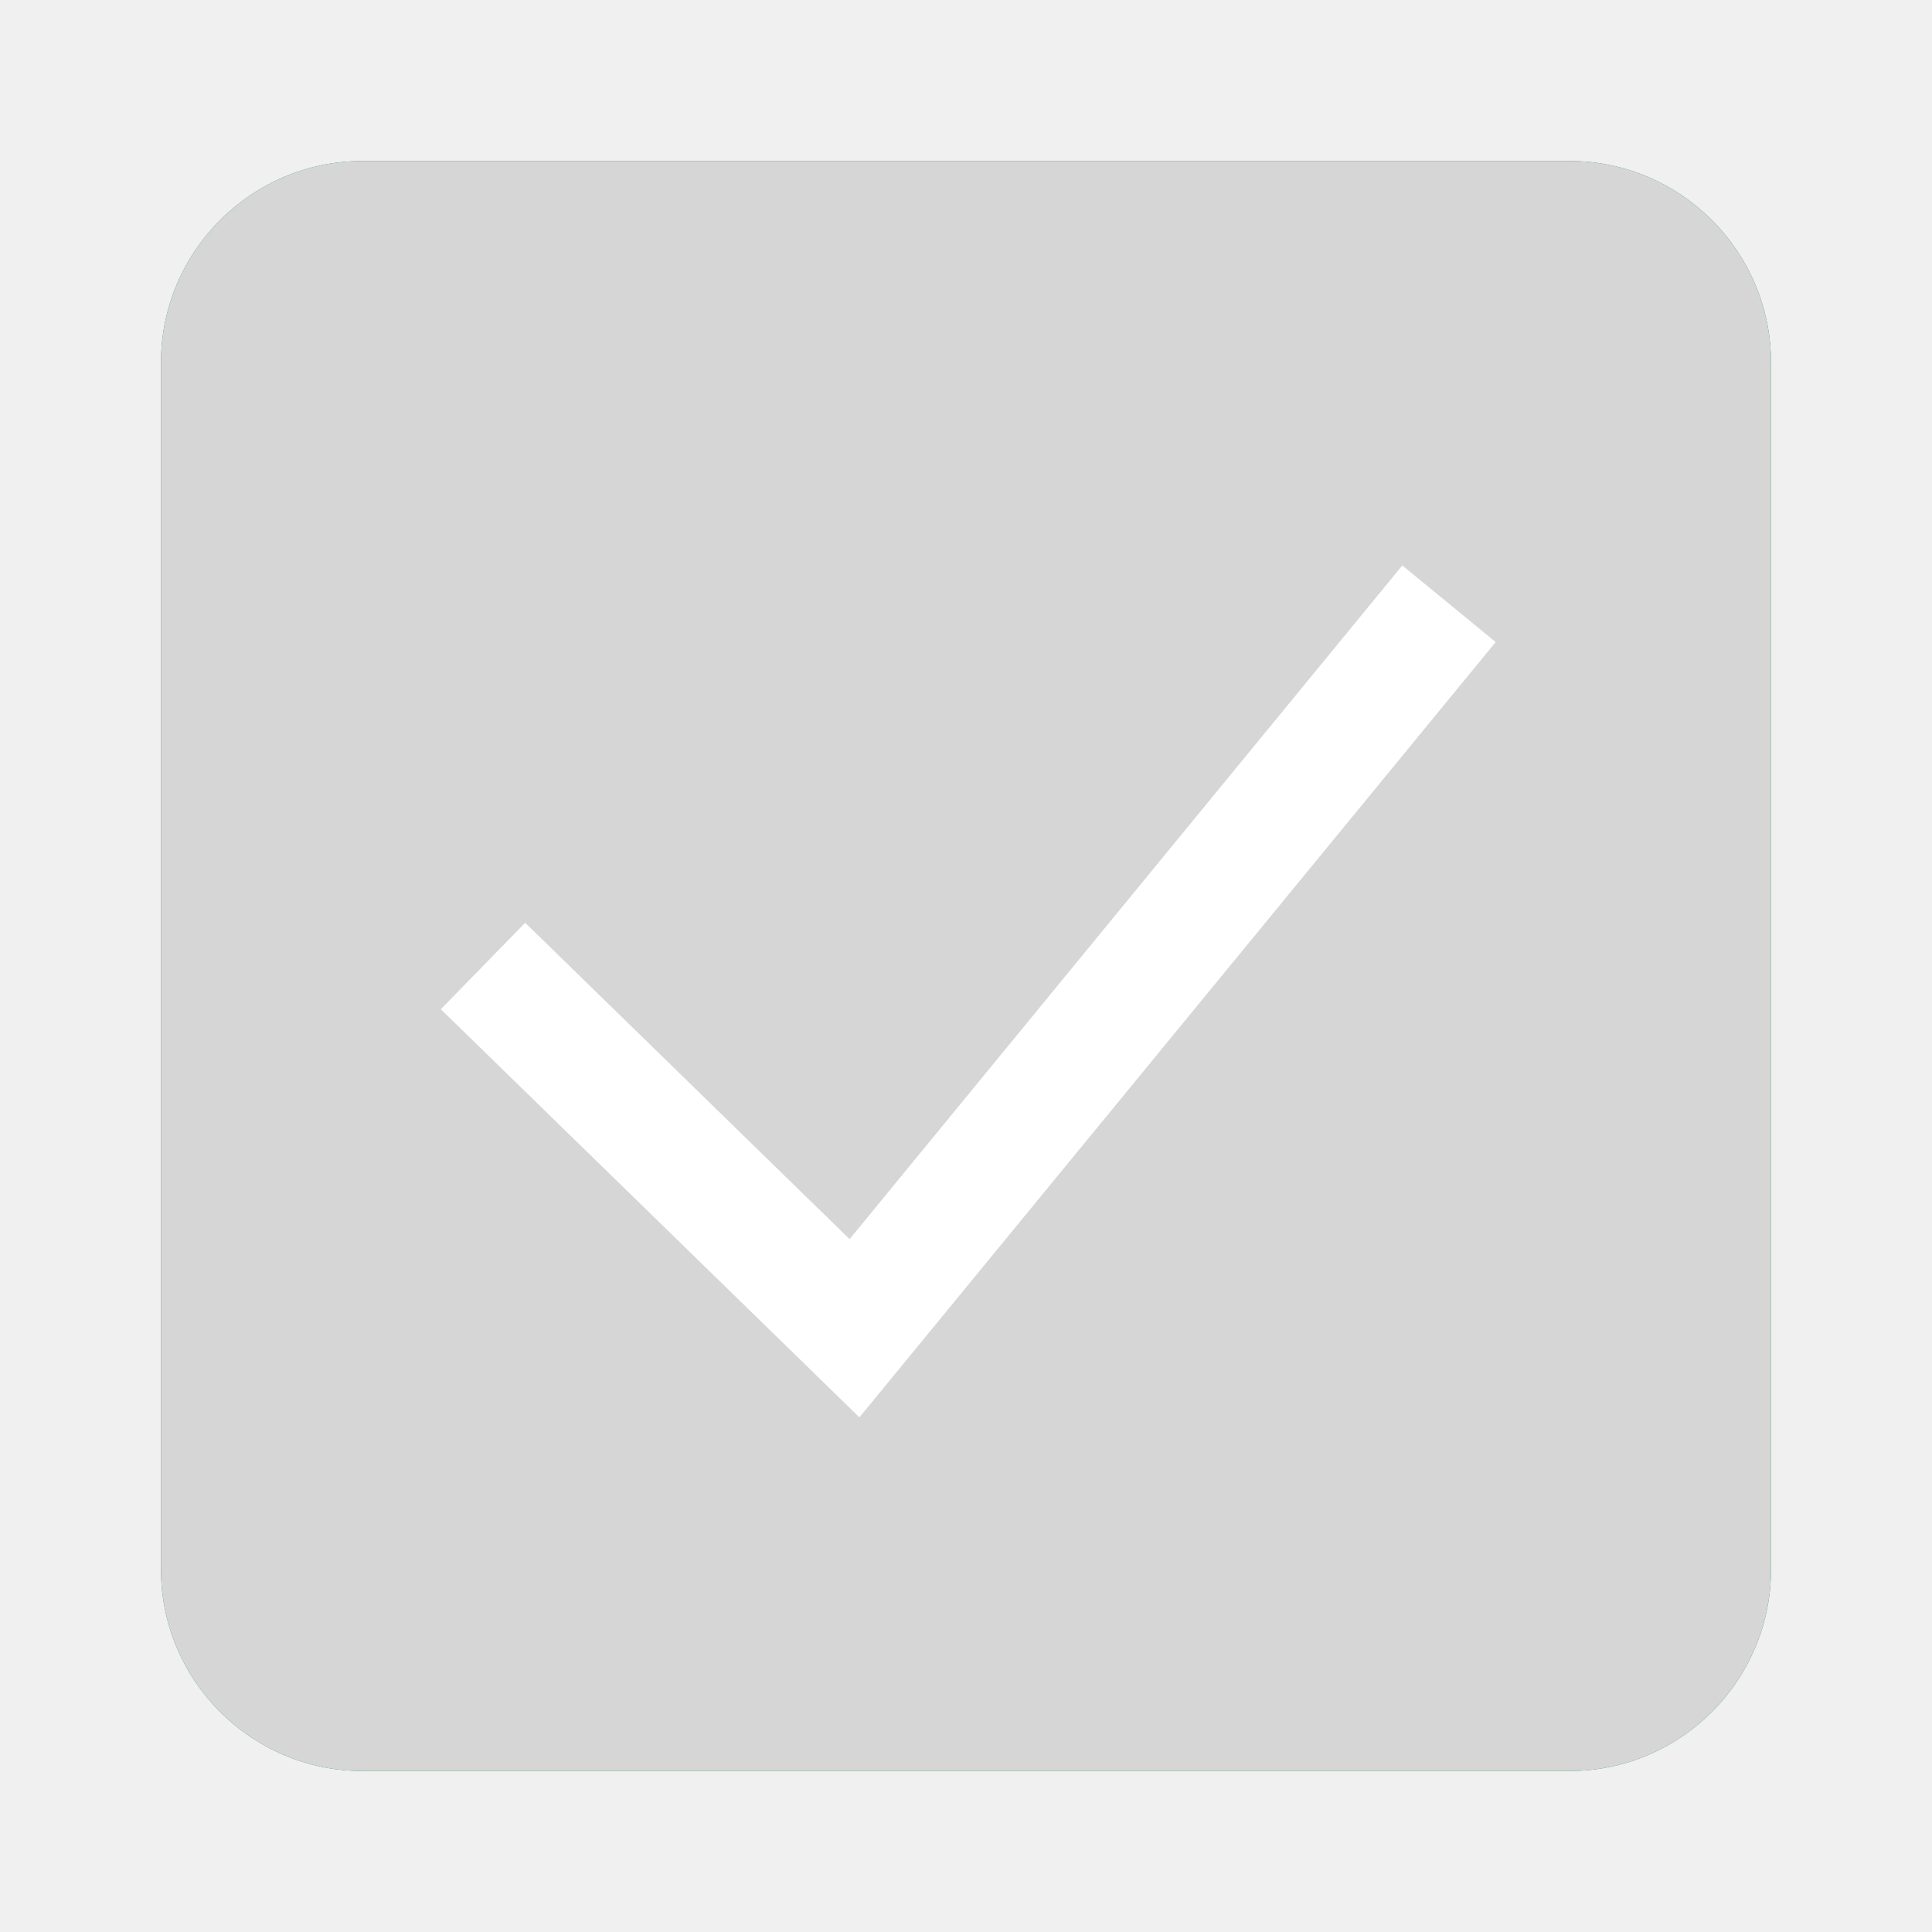
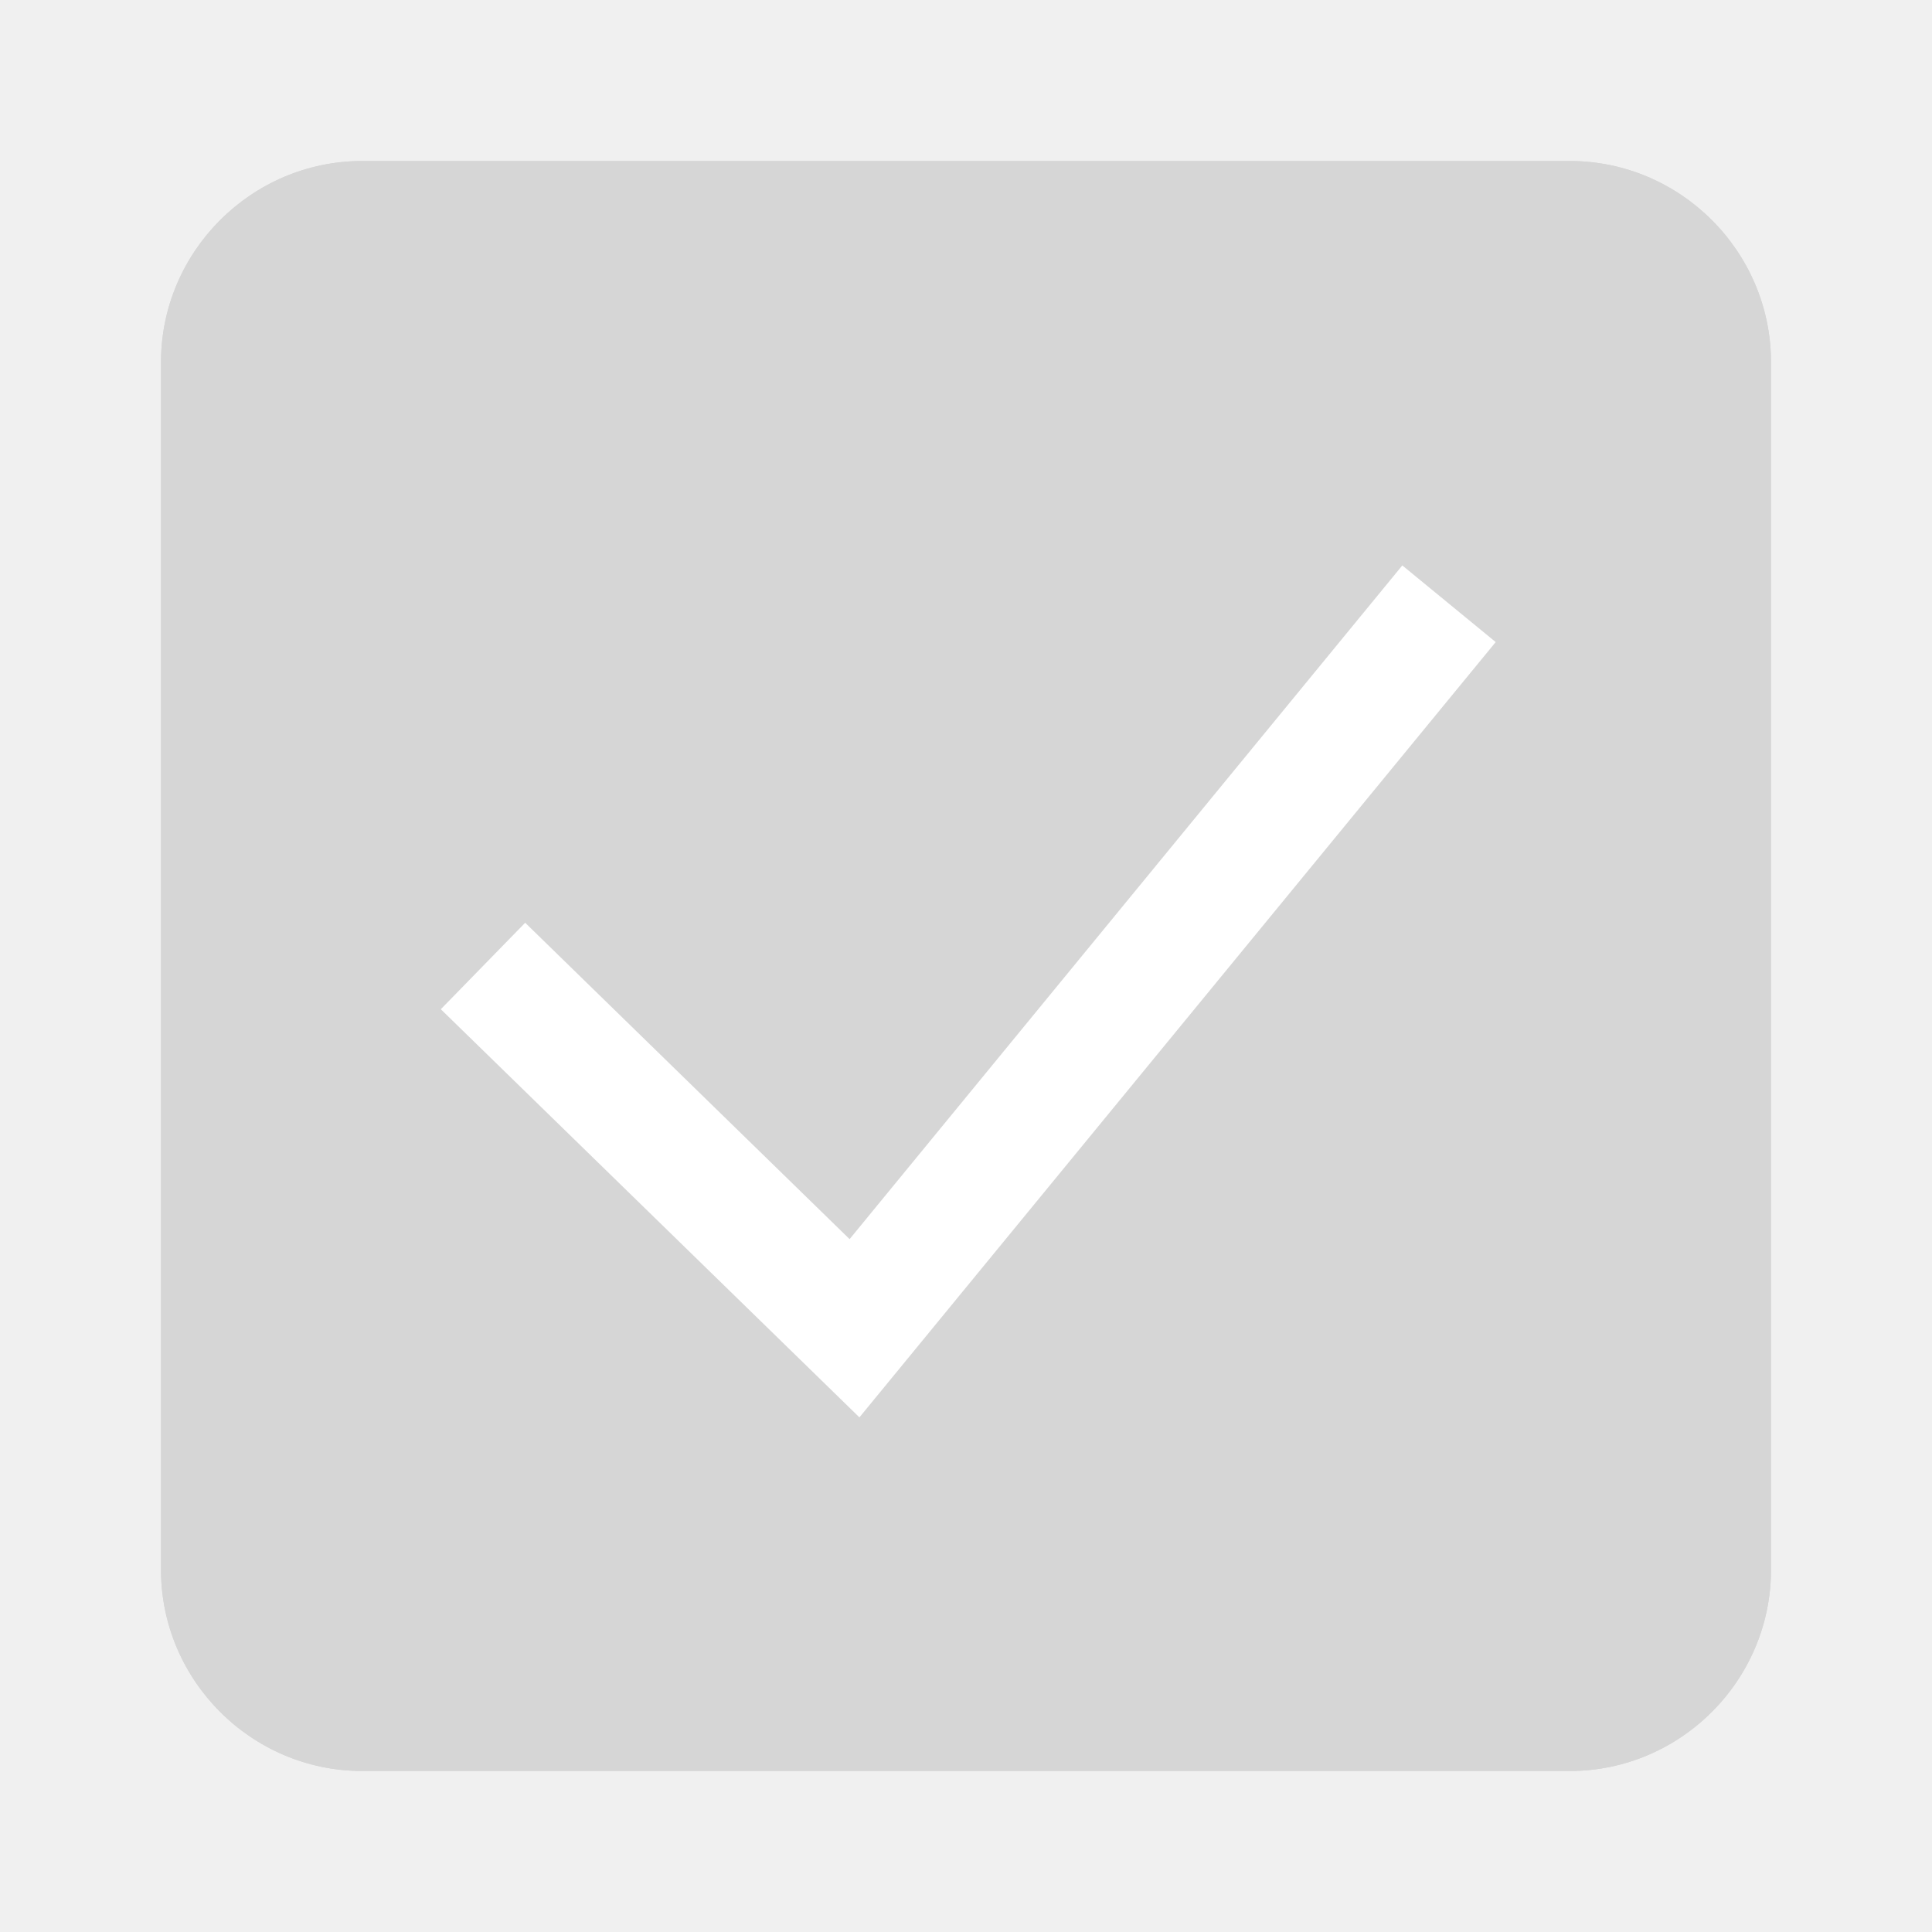
<svg xmlns="http://www.w3.org/2000/svg" width="24px" height="24px" viewBox="0 0 24 24" version="1.1">
  <g id="basics/icon/common/checkBox-disabled" stroke="none" stroke-width="1" fill="none" fill-rule="evenodd">
    <g id="@icon/common/checkBox-disabled">
      <rect id="Rectangle" x="0" y="0" width="24" height="24" />
      <g id="outline" transform="translate(2, 2)">
-         <path d="M17.5,20 L2.5,20 C1.125,20 0,18.875 0,17.5 L0,2.5 C0,1.125 1.125,0 2.5,0 L17.5,0 C18.875,0 20,1.125 20,2.5 L20,17.5 C20,18.875 18.875,20 17.5,20" id="Fill-1" fill="#088736" fill-rule="nonzero" />
+         <path d="M17.5,20 L2.5,20 C1.125,20 0,18.875 0,17.5 L0,2.5 C0,1.125 1.125,0 2.5,0 L17.5,0 C18.875,0 20,1.125 20,2.5 L20,17.5 C20,18.875 18.875,20 17.5,20" id="Fill-1" fill="#d6d6d6" fill-rule="nonzero" />
        <polyline id="Stroke-3" stroke="#FFFFFF" stroke-width="1.5" points="4 10 8.615 14.5 16 5.5" />
      </g>
      <g id="fill" transform="translate(2, 2)" fill="#d6d6d6" fill-rule="nonzero">
        <path d="M17.5,20 L2.5,20 C1.125,20 0,18.875 0,17.5 L0,2.5 C0,1.125 1.125,0 2.5,0 L17.5,0 C18.875,0 20,1.125 20,2.5 L20,17.5 C20,18.875 18.875,20 17.5,20" id="Fill-1" />
        <polygon id="Stroke-3" fill="#FFFFFF" points="8.554 13.393 15.42 5.024 16.58 5.976 8.676 15.607 3.476 10.537 4.524 9.463" />
      </g>
    </g>
  </g>
</svg>
